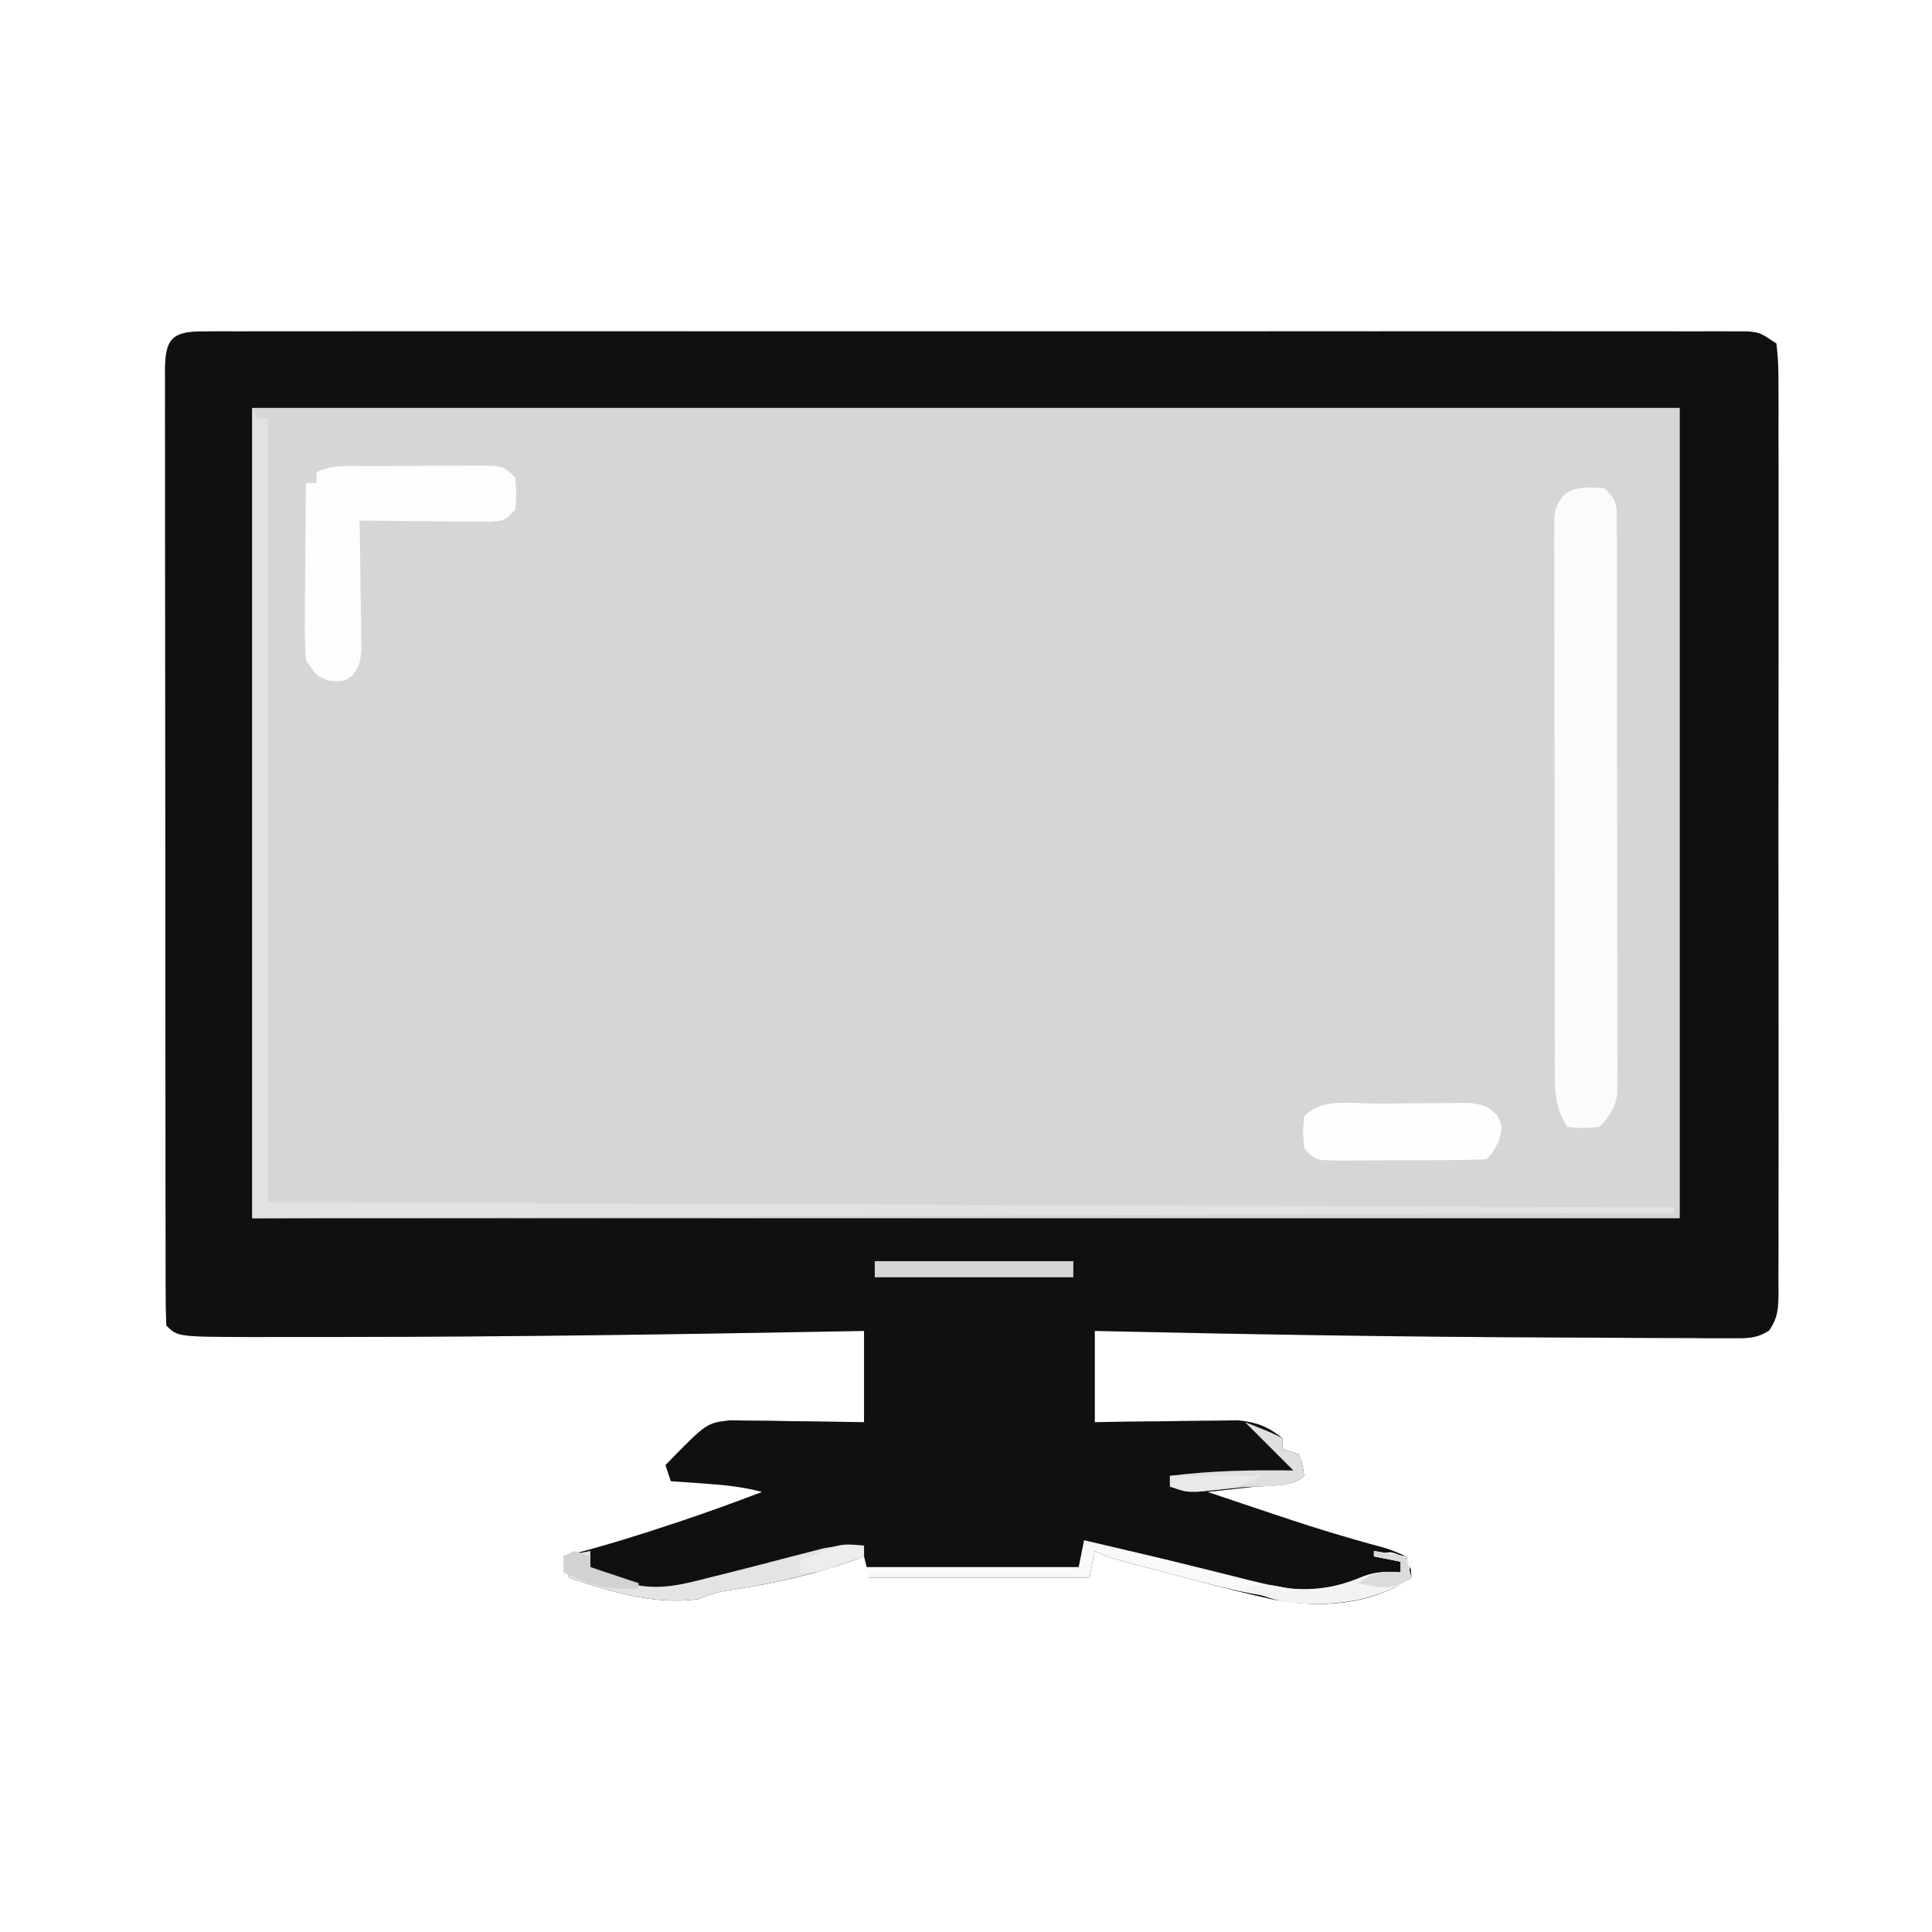
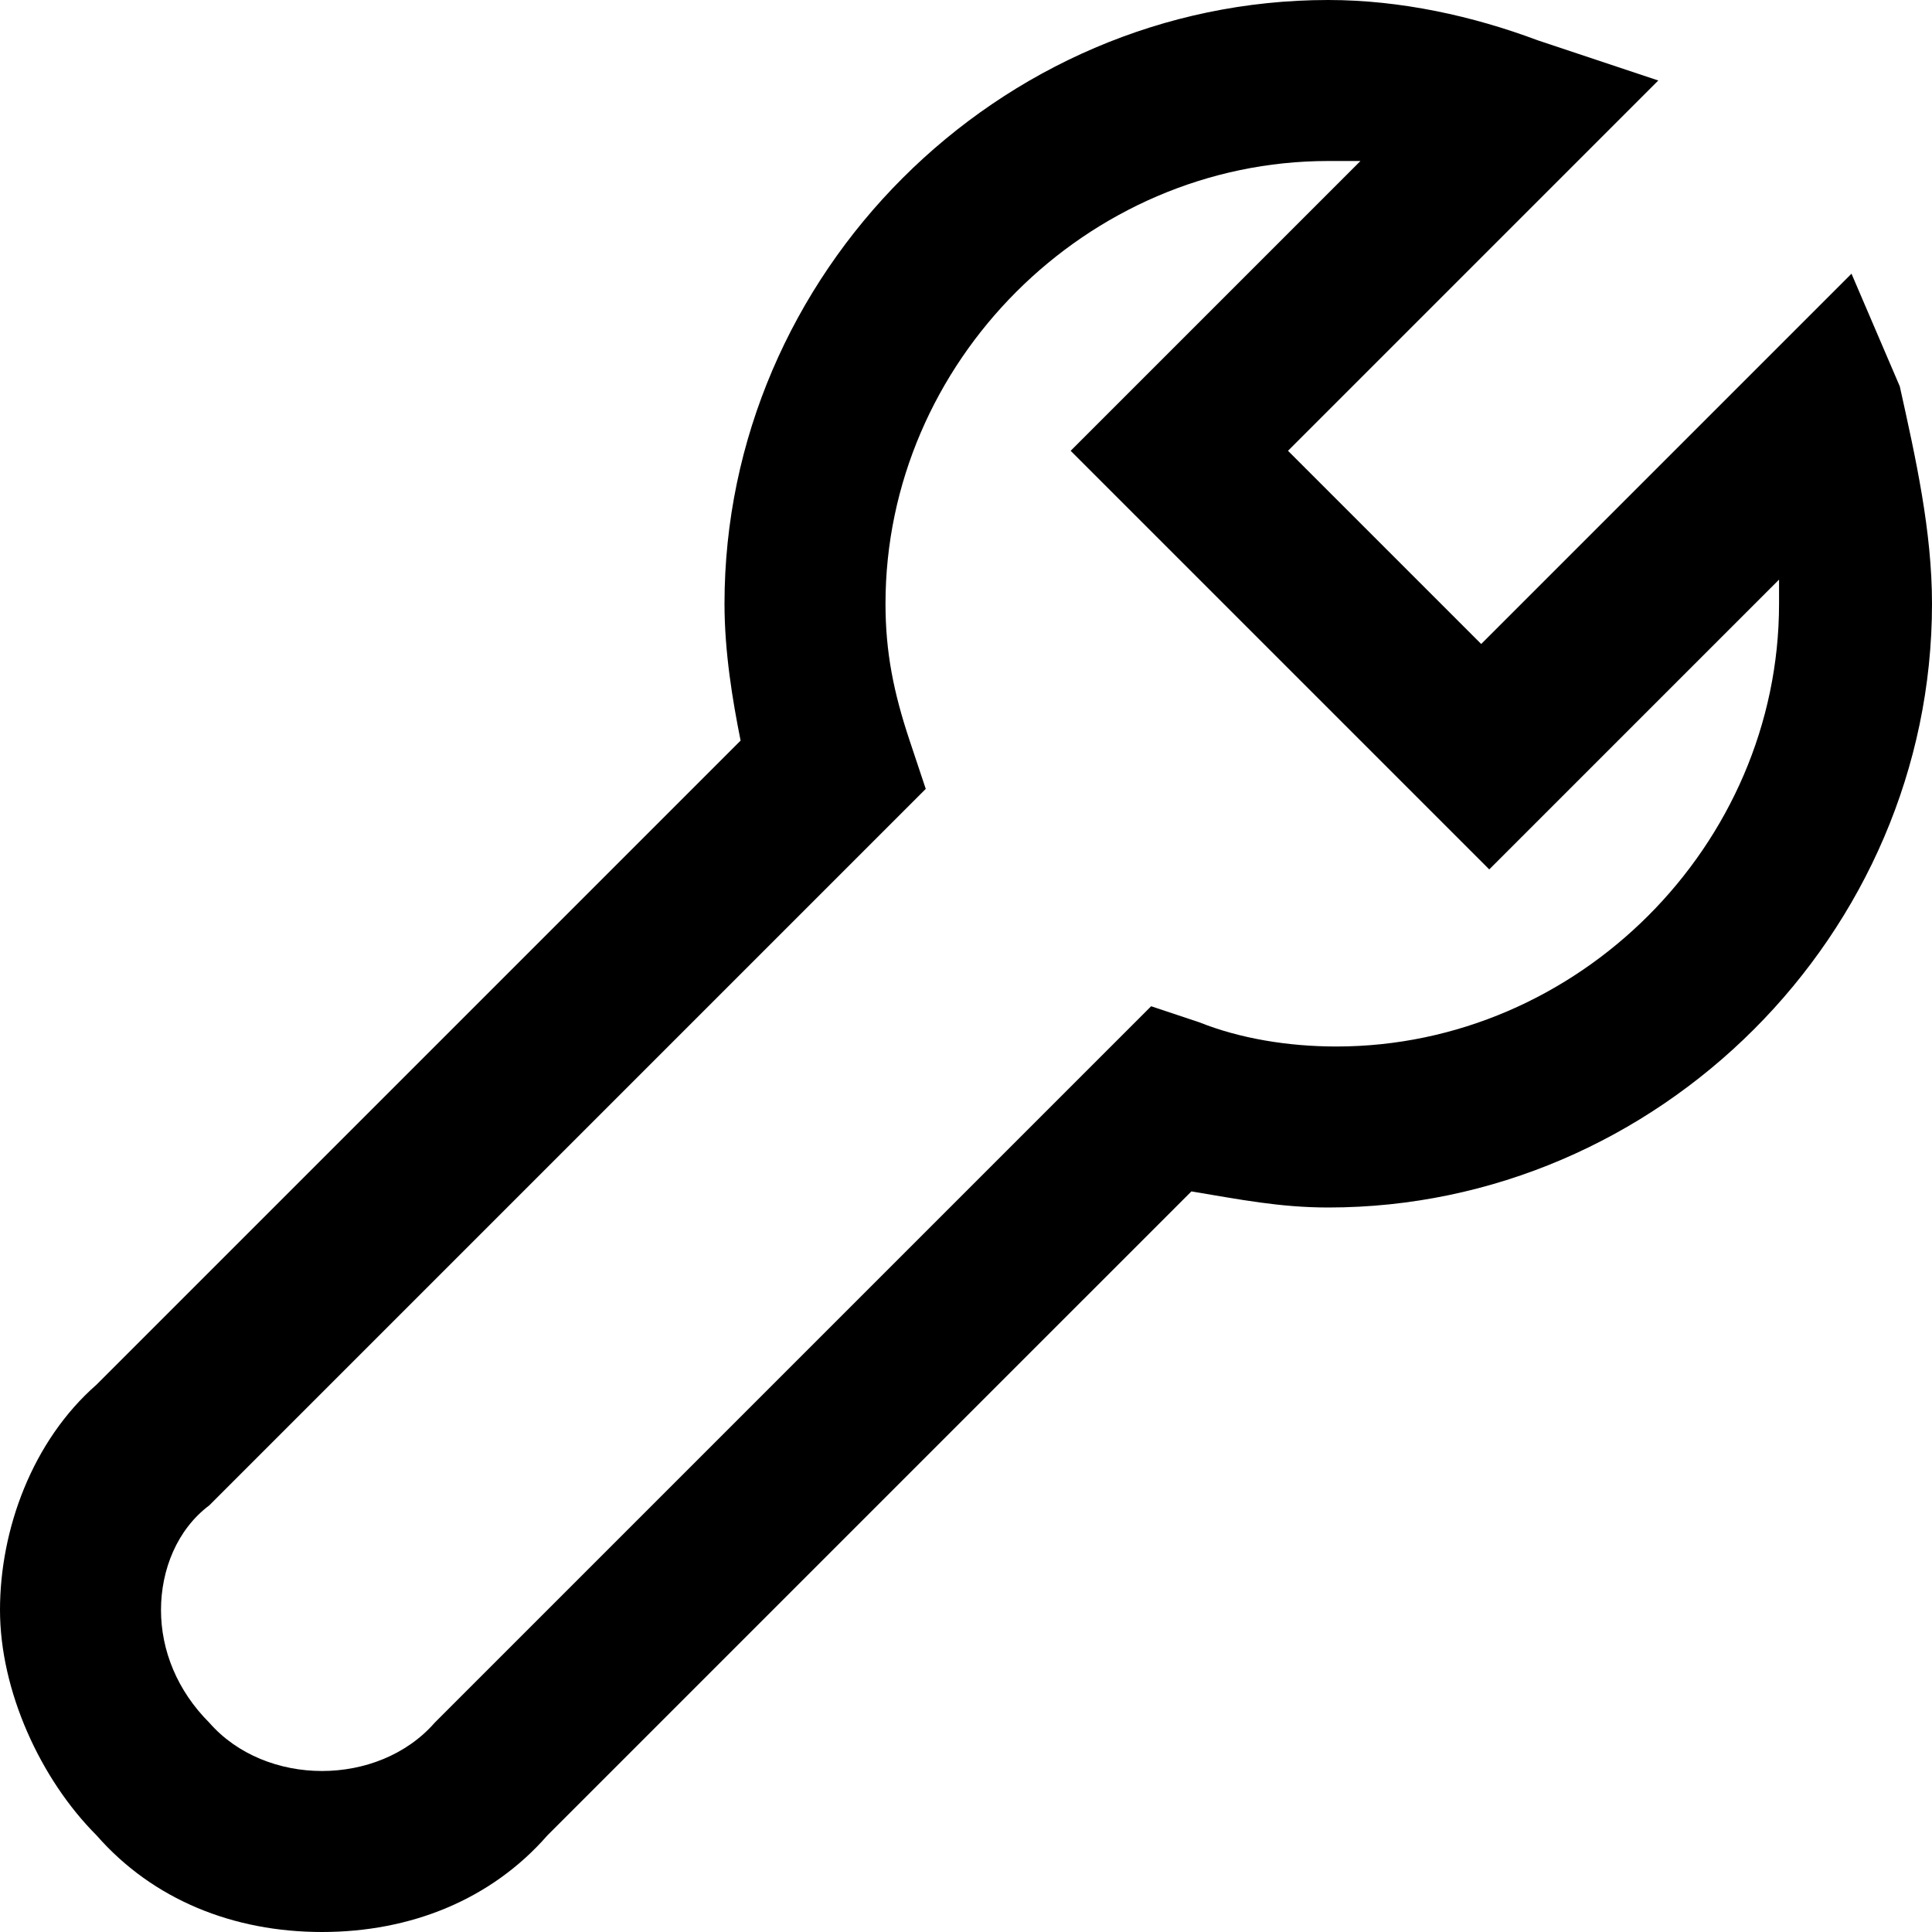
- <svg xmlns="http://www.w3.org/2000/svg" version="1.1" width="360" height="360">
-   <path d="M0 0 C1.03 -0.005 2.059 -0.01 3.12 -0.016 C4.26 -0.011 5.4 -0.007 6.575 -0.002 C7.779 -0.005 8.983 -0.009 10.224 -0.012 C13.577 -0.018 16.93 -0.016 20.283 -0.01 C23.896 -0.005 27.508 -0.012 31.12 -0.018 C38.201 -0.027 45.282 -0.025 52.362 -0.019 C58.115 -0.014 63.869 -0.014 69.622 -0.016 C70.439 -0.016 71.257 -0.017 72.099 -0.017 C73.76 -0.018 75.421 -0.018 77.082 -0.019 C92.67 -0.025 108.258 -0.018 123.846 -0.007 C137.231 0.002 150.616 0 164.001 -0.009 C179.531 -0.02 195.06 -0.024 210.59 -0.018 C212.245 -0.017 213.9 -0.017 215.555 -0.016 C216.776 -0.015 216.776 -0.015 218.023 -0.015 C223.771 -0.013 229.518 -0.016 235.266 -0.021 C242.269 -0.027 249.271 -0.025 256.274 -0.014 C259.849 -0.009 263.424 -0.007 266.999 -0.014 C270.869 -0.021 274.739 -0.012 278.609 -0.002 C279.746 -0.007 280.884 -0.011 282.056 -0.016 C283.605 -0.008 283.605 -0.008 285.184 0 C286.078 0 286.972 0.001 287.893 0.001 C290.155 0.252 290.155 0.252 293.155 2.252 C293.457 4.71 293.56 6.92 293.536 9.381 C293.541 10.124 293.545 10.867 293.55 11.632 C293.562 14.134 293.553 16.636 293.543 19.138 C293.547 20.927 293.553 22.715 293.559 24.504 C293.573 29.371 293.568 34.239 293.558 39.107 C293.551 44.193 293.558 49.279 293.562 54.365 C293.568 62.909 293.561 71.453 293.546 79.997 C293.53 89.883 293.535 99.769 293.552 109.655 C293.565 118.132 293.567 126.609 293.559 135.087 C293.555 140.155 293.554 145.222 293.564 150.29 C293.573 155.055 293.567 159.819 293.549 164.584 C293.545 166.335 293.547 168.087 293.553 169.839 C293.561 172.224 293.551 174.609 293.536 176.995 C293.543 177.693 293.549 178.391 293.556 179.11 C293.522 181.955 293.459 183.821 291.792 186.182 C289.342 187.783 287.368 187.618 284.461 187.608 C283.279 187.611 282.096 187.614 280.878 187.617 C279.584 187.605 278.29 187.592 276.956 187.58 C275.587 187.577 274.218 187.576 272.85 187.575 C269.156 187.57 265.462 187.546 261.768 187.518 C258.706 187.496 255.643 187.486 252.581 187.476 C223.768 187.379 194.961 186.903 166.155 186.252 C166.155 191.862 166.155 197.472 166.155 203.252 C168.263 203.217 170.37 203.182 172.542 203.146 C174.594 203.123 176.646 203.105 178.698 203.087 C180.119 203.072 181.54 203.051 182.961 203.025 C185.009 202.989 187.056 202.972 189.104 202.959 C190.95 202.935 190.95 202.935 192.834 202.911 C196.422 203.279 198.326 204.044 201.155 206.252 C201.155 206.912 201.155 207.572 201.155 208.252 C202.145 208.582 203.135 208.912 204.155 209.252 C204.905 211.252 204.905 211.252 205.155 213.252 C203.01 215.396 198.571 214.991 195.593 215.314 C194.383 215.451 194.383 215.451 193.149 215.59 C191.152 215.814 189.153 216.033 187.155 216.252 C189.374 216.998 191.593 217.743 193.812 218.487 C195.716 219.125 197.619 219.764 199.521 220.405 C204.02 221.912 208.516 223.383 213.077 224.689 C213.812 224.903 214.548 225.117 215.306 225.337 C216.68 225.731 218.059 226.112 219.442 226.477 C221.296 227.013 221.296 227.013 224.155 228.252 C225.077 230.396 225.077 230.396 225.155 232.252 C217.376 237.438 208.113 237.96 199.155 236.252 C194.488 235.212 189.867 234.053 185.25 232.813 C183.125 232.243 180.996 231.688 178.866 231.134 C168.498 228.423 168.498 228.423 166.155 227.252 C165.825 228.902 165.495 230.552 165.155 232.252 C151.625 232.252 138.095 232.252 124.155 232.252 C123.825 230.932 123.495 229.612 123.155 228.252 C122.486 228.506 121.817 228.76 121.128 229.021 C114.072 231.55 107.146 233.123 99.769 234.3 C95.844 234.874 95.844 234.874 92.155 236.252 C83.706 237.317 76.097 234.815 68.155 232.252 C67.825 230.932 67.495 229.612 67.155 228.252 C67.74 228.105 68.326 227.958 68.929 227.806 C75.147 226.182 81.248 224.285 87.343 222.252 C88.09 222.003 88.838 221.754 89.608 221.497 C94.498 219.851 99.332 218.087 104.155 216.252 C100.562 215.292 97.12 214.949 93.405 214.689 C92.235 214.605 91.064 214.522 89.858 214.435 C88.966 214.375 88.074 214.314 87.155 214.252 C86.825 213.262 86.495 212.272 86.155 211.252 C93.789 203.405 93.789 203.405 98.18 202.911 C99.332 202.927 100.484 202.943 101.671 202.959 C102.921 202.968 104.172 202.978 105.46 202.988 C106.762 203.013 108.064 203.038 109.405 203.064 C110.723 203.078 112.04 203.091 113.397 203.105 C116.65 203.141 119.903 203.194 123.155 203.252 C123.155 197.642 123.155 192.032 123.155 186.252 C120.703 186.297 120.703 186.297 118.201 186.343 C87.665 186.901 57.134 187.355 26.593 187.377 C25.349 187.379 24.105 187.382 22.823 187.384 C19.308 187.39 15.792 187.389 12.276 187.384 C11.247 187.386 10.217 187.388 9.157 187.391 C-4.751 187.345 -4.751 187.345 -6.845 185.252 C-6.947 182.891 -6.984 180.559 -6.979 178.197 C-6.981 177.451 -6.983 176.704 -6.985 175.935 C-6.992 173.413 -6.991 170.892 -6.99 168.371 C-6.993 166.571 -6.996 164.771 -7 162.972 C-7.009 158.069 -7.011 153.166 -7.012 148.263 C-7.013 144.177 -7.017 140.092 -7.02 136.006 C-7.028 126.371 -7.031 116.735 -7.03 107.1 C-7.03 97.144 -7.04 87.188 -7.056 77.232 C-7.069 68.699 -7.074 60.166 -7.074 51.632 C-7.073 46.529 -7.076 41.426 -7.087 36.323 C-7.097 31.526 -7.097 26.729 -7.089 21.931 C-7.088 20.166 -7.091 18.401 -7.097 16.636 C-7.104 14.235 -7.1 11.834 -7.092 9.433 C-7.097 8.727 -7.102 8.022 -7.108 7.295 C-7.065 1.403 -5.821 0.002 0 0 Z " fill="#D6D6D6" transform="translate(37.84484,61.74832)" />
-   <path d="M0 0 C1.03 -0.005 2.059 -0.01 3.12 -0.016 C4.26 -0.011 5.4 -0.007 6.575 -0.002 C7.779 -0.005 8.983 -0.009 10.224 -0.012 C13.577 -0.018 16.93 -0.016 20.283 -0.01 C23.896 -0.005 27.508 -0.012 31.12 -0.018 C38.201 -0.027 45.282 -0.025 52.362 -0.019 C58.115 -0.014 63.869 -0.014 69.622 -0.016 C70.439 -0.016 71.257 -0.017 72.099 -0.017 C73.76 -0.018 75.421 -0.018 77.082 -0.019 C92.67 -0.025 108.258 -0.018 123.846 -0.007 C137.231 0.002 150.616 0 164.001 -0.009 C179.531 -0.02 195.06 -0.024 210.59 -0.018 C212.245 -0.017 213.9 -0.017 215.555 -0.016 C216.776 -0.015 216.776 -0.015 218.023 -0.015 C223.771 -0.013 229.518 -0.016 235.266 -0.021 C242.269 -0.027 249.271 -0.025 256.274 -0.014 C259.849 -0.009 263.424 -0.007 266.999 -0.014 C270.869 -0.021 274.739 -0.012 278.609 -0.002 C279.746 -0.007 280.884 -0.011 282.056 -0.016 C283.605 -0.008 283.605 -0.008 285.184 0 C286.078 0 286.972 0.001 287.893 0.001 C290.155 0.252 290.155 0.252 293.155 2.252 C293.457 4.71 293.56 6.92 293.536 9.381 C293.541 10.124 293.545 10.867 293.55 11.632 C293.562 14.134 293.553 16.636 293.543 19.138 C293.547 20.927 293.553 22.715 293.559 24.504 C293.573 29.371 293.568 34.239 293.558 39.107 C293.551 44.193 293.558 49.279 293.562 54.365 C293.568 62.909 293.561 71.453 293.546 79.997 C293.53 89.883 293.535 99.769 293.552 109.655 C293.565 118.132 293.567 126.609 293.559 135.087 C293.555 140.155 293.554 145.222 293.564 150.29 C293.573 155.055 293.567 159.819 293.549 164.584 C293.545 166.335 293.547 168.087 293.553 169.839 C293.561 172.224 293.551 174.609 293.536 176.995 C293.543 177.693 293.549 178.391 293.556 179.11 C293.522 181.955 293.459 183.821 291.792 186.182 C289.342 187.783 287.368 187.618 284.461 187.608 C283.279 187.611 282.096 187.614 280.878 187.617 C279.584 187.605 278.29 187.592 276.956 187.58 C275.587 187.577 274.218 187.576 272.85 187.575 C269.156 187.57 265.462 187.546 261.768 187.518 C258.706 187.496 255.643 187.486 252.581 187.476 C223.768 187.379 194.961 186.903 166.155 186.252 C166.155 191.862 166.155 197.472 166.155 203.252 C168.263 203.217 170.37 203.182 172.542 203.146 C174.594 203.123 176.646 203.105 178.698 203.087 C180.119 203.072 181.54 203.051 182.961 203.025 C185.009 202.989 187.056 202.972 189.104 202.959 C190.95 202.935 190.95 202.935 192.834 202.911 C196.422 203.279 198.326 204.044 201.155 206.252 C201.155 206.912 201.155 207.572 201.155 208.252 C202.145 208.582 203.135 208.912 204.155 209.252 C204.905 211.252 204.905 211.252 205.155 213.252 C203.01 215.396 198.571 214.991 195.593 215.314 C194.383 215.451 194.383 215.451 193.149 215.59 C191.152 215.814 189.153 216.033 187.155 216.252 C189.374 216.998 191.593 217.743 193.812 218.487 C195.716 219.125 197.619 219.764 199.521 220.405 C204.02 221.912 208.516 223.383 213.077 224.689 C213.812 224.903 214.548 225.117 215.306 225.337 C216.68 225.731 218.059 226.112 219.442 226.477 C221.296 227.013 221.296 227.013 224.155 228.252 C225.077 230.396 225.077 230.396 225.155 232.252 C217.376 237.438 208.113 237.96 199.155 236.252 C194.488 235.212 189.867 234.053 185.25 232.813 C183.125 232.243 180.996 231.688 178.866 231.134 C168.498 228.423 168.498 228.423 166.155 227.252 C165.825 228.902 165.495 230.552 165.155 232.252 C151.625 232.252 138.095 232.252 124.155 232.252 C123.825 230.932 123.495 229.612 123.155 228.252 C122.486 228.506 121.817 228.76 121.128 229.021 C114.072 231.55 107.146 233.123 99.769 234.3 C95.844 234.874 95.844 234.874 92.155 236.252 C83.706 237.317 76.097 234.815 68.155 232.252 C67.825 230.932 67.495 229.612 67.155 228.252 C67.74 228.105 68.326 227.958 68.929 227.806 C75.147 226.182 81.248 224.285 87.343 222.252 C88.09 222.003 88.838 221.754 89.608 221.497 C94.498 219.851 99.332 218.087 104.155 216.252 C100.562 215.292 97.12 214.949 93.405 214.689 C92.235 214.605 91.064 214.522 89.858 214.435 C88.966 214.375 88.074 214.314 87.155 214.252 C86.825 213.262 86.495 212.272 86.155 211.252 C93.789 203.405 93.789 203.405 98.18 202.911 C99.332 202.927 100.484 202.943 101.671 202.959 C102.921 202.968 104.172 202.978 105.46 202.988 C106.762 203.013 108.064 203.038 109.405 203.064 C110.723 203.078 112.04 203.091 113.397 203.105 C116.65 203.141 119.903 203.194 123.155 203.252 C123.155 197.642 123.155 192.032 123.155 186.252 C120.703 186.297 120.703 186.297 118.201 186.343 C87.665 186.901 57.134 187.355 26.593 187.377 C25.349 187.379 24.105 187.382 22.823 187.384 C19.308 187.39 15.792 187.389 12.276 187.384 C11.247 187.386 10.217 187.388 9.157 187.391 C-4.751 187.345 -4.751 187.345 -6.845 185.252 C-6.947 182.891 -6.984 180.559 -6.979 178.197 C-6.981 177.451 -6.983 176.704 -6.985 175.935 C-6.992 173.413 -6.991 170.892 -6.99 168.371 C-6.993 166.571 -6.996 164.771 -7 162.972 C-7.009 158.069 -7.011 153.166 -7.012 148.263 C-7.013 144.177 -7.017 140.092 -7.02 136.006 C-7.028 126.371 -7.031 116.735 -7.03 107.1 C-7.03 97.144 -7.04 87.188 -7.056 77.232 C-7.069 68.699 -7.074 60.166 -7.074 51.632 C-7.073 46.529 -7.076 41.426 -7.087 36.323 C-7.097 31.526 -7.097 26.729 -7.089 21.931 C-7.088 20.166 -7.091 18.401 -7.097 16.636 C-7.104 14.235 -7.1 11.834 -7.092 9.433 C-7.097 8.727 -7.102 8.022 -7.108 7.295 C-7.065 1.403 -5.821 0.002 0 0 Z M9.155 14.252 C9.155 64.082 9.155 113.912 9.155 165.252 C96.935 165.252 184.715 165.252 275.155 165.252 C275.155 115.422 275.155 65.592 275.155 14.252 C187.375 14.252 99.595 14.252 9.155 14.252 Z " fill="#101010" transform="translate(37.84484,61.74832)" />
-   <path d="M0 0 C2.459 2.459 2.252 3.124 2.261 6.504 C2.268 7.451 2.275 8.399 2.282 9.376 C2.28 10.419 2.277 11.462 2.275 12.537 C2.28 13.633 2.285 14.729 2.29 15.858 C2.304 19.496 2.303 23.135 2.301 26.773 C2.305 29.294 2.309 31.816 2.314 34.337 C2.321 39.628 2.321 44.919 2.316 50.21 C2.31 56.326 2.322 62.441 2.343 68.556 C2.363 74.438 2.366 80.32 2.363 86.202 C2.363 88.705 2.368 91.208 2.378 93.711 C2.391 97.209 2.384 100.707 2.372 104.205 C2.38 105.244 2.388 106.283 2.395 107.353 C2.388 108.307 2.381 109.26 2.374 110.243 C2.374 111.07 2.375 111.897 2.375 112.749 C1.904 115.575 0.991 116.959 -1 119 C-4.188 119.25 -4.188 119.25 -7 119 C-8.751 115.965 -9.252 113.778 -9.261 110.287 C-9.268 109.344 -9.275 108.4 -9.282 107.428 C-9.28 106.4 -9.277 105.372 -9.275 104.312 C-9.28 103.224 -9.285 102.136 -9.29 101.015 C-9.304 97.415 -9.303 93.815 -9.301 90.215 C-9.305 87.717 -9.309 85.219 -9.314 82.72 C-9.321 77.484 -9.321 72.248 -9.316 67.011 C-9.31 60.957 -9.322 54.903 -9.343 48.849 C-9.363 43.024 -9.366 37.199 -9.363 31.373 C-9.363 28.894 -9.368 26.416 -9.378 23.937 C-9.391 20.477 -9.384 17.018 -9.372 13.558 C-9.38 12.528 -9.388 11.498 -9.395 10.436 C-9.388 9.496 -9.381 8.555 -9.374 7.586 C-9.374 6.768 -9.375 5.95 -9.375 5.107 C-8.428 -0.217 -4.778 -0.508 0 0 Z " fill="#FBFBFB" transform="translate(299,91)" />
-   <path d="M0 0 C0.725 -0.003 1.45 -0.007 2.197 -0.01 C3.73 -0.015 5.263 -0.017 6.796 -0.017 C9.147 -0.02 11.497 -0.038 13.848 -0.057 C15.336 -0.06 16.824 -0.062 18.312 -0.062 C19.018 -0.07 19.723 -0.077 20.45 -0.084 C25.427 -0.061 25.427 -0.061 27.656 2.168 C27.906 5.168 27.906 5.168 27.656 8.168 C25.656 10.168 25.656 10.168 22.951 10.395 C21.83 10.385 20.709 10.374 19.555 10.363 C17.737 10.354 17.737 10.354 15.883 10.344 C14.612 10.327 13.341 10.31 12.031 10.293 C10.752 10.284 9.474 10.275 8.156 10.266 C4.989 10.242 1.823 10.209 -1.344 10.168 C-1.32 11.371 -1.32 11.371 -1.296 12.599 C-1.234 16.226 -1.195 19.853 -1.156 23.48 C-1.131 24.743 -1.106 26.006 -1.08 27.307 C-1.066 29.119 -1.066 29.119 -1.051 30.969 C-1.027 32.642 -1.027 32.642 -1.003 34.349 C-1.344 37.168 -1.344 37.168 -2.702 39.063 C-4.344 40.168 -4.344 40.168 -6.906 40.043 C-9.344 39.168 -9.344 39.168 -11.344 36.168 C-11.515 33.626 -11.576 31.196 -11.539 28.656 C-11.536 27.928 -11.533 27.2 -11.53 26.45 C-11.519 24.126 -11.494 21.804 -11.469 19.48 C-11.459 17.904 -11.45 16.328 -11.441 14.752 C-11.419 10.89 -11.385 7.029 -11.344 3.168 C-10.684 3.168 -10.024 3.168 -9.344 3.168 C-9.344 2.508 -9.344 1.848 -9.344 1.168 C-6.353 -0.327 -3.28 0.005 0 0 Z " fill="#FDFDFD" transform="translate(68.34375,86.83203)" />
-   <path d="M0 0 C0.33 0.66 0.66 1.32 1 2 C1.66 2 2.32 2 3 2 C3 50.18 3 98.36 3 148 C89.46 148.33 175.92 148.66 265 149 C265 149.33 265 149.66 265 150 C177.55 150.33 90.1 150.66 0 151 C0 101.17 0 51.34 0 0 Z " fill="#E2E2E2" transform="translate(47,76)" />
-   <path d="M0 0 C0.744 0 1.487 0 2.254 0 C4.521 -0.004 6.787 -0.04 9.055 -0.078 C10.494 -0.084 11.934 -0.088 13.373 -0.09 C14.685 -0.098 15.997 -0.106 17.349 -0.115 C20.596 0.371 20.596 0.371 22.594 2.232 C23.596 4.371 23.596 4.371 22.846 7.059 C21.596 9.371 21.596 9.371 20.596 10.371 C18.243 10.484 15.922 10.535 13.568 10.539 C12.512 10.544 12.512 10.544 11.435 10.549 C9.943 10.554 8.45 10.557 6.958 10.556 C4.671 10.559 2.385 10.577 0.098 10.596 C-1.35 10.599 -2.797 10.601 -4.244 10.602 C-4.931 10.609 -5.617 10.616 -6.324 10.623 C-11.175 10.6 -11.175 10.6 -13.404 8.371 C-13.654 5.371 -13.654 5.371 -13.404 2.371 C-9.909 -1.124 -4.726 0.032 0 0 Z " fill="#FEFEFE" transform="translate(256.4043,205.6289)" />
-   <path d="M0 0 C1.66 0.389 3.319 0.779 4.979 1.169 C6.472 1.52 7.966 1.869 9.461 2.218 C13.824 3.239 18.177 4.289 22.523 5.379 C23.445 5.607 24.366 5.835 25.316 6.07 C27.109 6.514 28.901 6.965 30.69 7.425 C37.208 9.026 43.826 10.43 50.188 7.5 C53.267 6.206 55.611 5.682 59 6 C59 5.34 59 4.68 59 4 C57.35 3.67 55.7 3.34 54 3 C57 2 57 2 59.188 2.938 C59.786 3.288 60.384 3.639 61 4 C60.67 5.32 60.34 6.64 60 8 C45.714 12.859 35.422 11.409 21.095 7.562 C18.969 6.992 16.841 6.436 14.711 5.883 C4.343 3.172 4.343 3.172 2 2 C1.67 3.65 1.34 5.3 1 7 C-12.53 7 -26.06 7 -40 7 C-40.33 6.34 -40.66 5.68 -41 5 C-27.8 5 -14.6 5 -1 5 C-0.67 3.35 -0.34 1.7 0 0 Z " fill="#F9F9F9" transform="translate(202,287)" />
-   <path d="M0 0 C0 0.66 0 1.32 0 2 C-7.699 4.922 -15.282 6.756 -23.386 8.048 C-27.311 8.623 -27.311 8.623 -31 10 C-39.449 11.065 -47.058 8.563 -55 6 C-55.33 4.68 -55.66 3.36 -56 2 C-54.35 1.67 -52.7 1.34 -51 1 C-51 1.99 -51 2.98 -51 4 C-49.221 4.74 -47.426 5.44 -45.625 6.125 C-44.128 6.717 -44.128 6.717 -42.602 7.32 C-37.655 8.254 -33.823 7.234 -29 6 C-27.53 5.636 -27.53 5.636 -26.031 5.265 C-21.841 4.214 -17.661 3.13 -13.482 2.035 C-12.461 1.773 -11.439 1.512 -10.387 1.242 C-9.013 0.884 -9.013 0.884 -7.612 0.519 C-5.002 0 -2.653 -0.095 0 0 Z " fill="#E4E4E4" transform="translate(161,288)" />
-   <path d="M0 0 C12.21 0 24.42 0 37 0 C37 0.99 37 1.98 37 3 C24.79 3 12.58 3 0 3 C0 2.01 0 1.02 0 0 Z " fill="#D6D6D6" transform="translate(163,235)" />
-   <path d="M0 0 C2.97 0.495 2.97 0.495 6 1 C6.33 2.32 6.66 3.64 7 5 C-0.024 9.683 -8.305 10.45 -16.527 9.52 C-19.181 8.962 -21.517 8.079 -24 7 C-20.834 5.982 -19.17 6.208 -16 7 C-10.509 7.366 -6.878 6.788 -1.832 4.668 C0.501 3.817 2.541 3.769 5 4 C5 3.34 5 2.68 5 2 C2.525 1.505 2.525 1.505 0 1 C0 0.67 0 0.34 0 0 Z " fill="#F3F3F3" transform="translate(256,289)" />
-   <path d="M0 0 C4.75 1.875 4.75 1.875 7 3 C7 3.66 7 4.32 7 5 C7.99 5.33 8.98 5.66 10 6 C10.75 8 10.75 8 11 10 C8.59 12.41 2.885 11.82 -0.375 12.125 C-1.347 12.224 -2.319 12.324 -3.32 12.426 C-4.254 12.515 -5.187 12.604 -6.148 12.695 C-7.006 12.778 -7.864 12.861 -8.748 12.946 C-11 13 -11 13 -14 12 C-14 11.34 -14 10.68 -14 10 C-6.314 9.028 1.259 8.891 9 9 C8.258 8.258 7.515 7.515 6.75 6.75 C4.5 4.5 2.25 2.25 0 0 Z " fill="#DFDFDF" transform="translate(232,265)" />
-   <path d="M0 0 C0.99 0.33 1.98 0.66 3 1 C3 1.66 3 2.32 3 3 C5.97 3.99 8.94 4.98 12 6 C12 6.33 12 6.66 12 7 C6.346 7.346 2.97 6.434 -2 4 C-2 3.01 -2 2.02 -2 1 C-1.34 0.67 -0.68 0.34 0 0 Z " fill="#D2D2D2" transform="translate(107,289)" />
-   <path d="M0 0 C2.97 0.495 2.97 0.495 6 1 C6.33 2.32 6.66 3.64 7 5 C3.15 7.567 1.414 6.833 -3 6 C0.228 3.848 1.284 3.799 5 4 C5 3.34 5 2.68 5 2 C3.35 1.67 1.7 1.34 0 1 C0 0.67 0 0.34 0 0 Z " fill="#DBDBDB" transform="translate(256,289)" />
-   <path d="M0 0 C5.61 0 11.22 0 17 0 C13.457 1.771 11.716 2.34 7.938 2.688 C7.08 2.774 6.223 2.86 5.34 2.949 C3 3 3 3 0 2 C0 1.34 0 0.68 0 0 Z " fill="#E9E9E9" transform="translate(218,275)" />
-   <path d="M0 0 C0 0.66 0 1.32 0 2 C-1.436 2.506 -2.874 3.004 -4.312 3.5 C-5.513 3.918 -5.513 3.918 -6.738 4.344 C-9 5 -9 5 -12 5 C-12 4.34 -12 3.68 -12 3 C-4.714 -0.429 -4.714 -0.429 0 0 Z " fill="#EDEDED" transform="translate(161,288)" />
+ <svg xmlns="http://www.w3.org/2000/svg" fill="#000000" height="800px" width="800px" version="1.1" id="XMLID_259_" viewBox="0 0 24 24" xml:space="preserve">
+   <g id="configuration">
+     <g>
+       <path d="M4,24c-1.1,0-2.1-0.4-2.8-1.2C0.5,22.1,0,21,0,20s0.4-2.1,1.2-2.8l8-8C9.1,8.7,9,8.1,9,7.5C9,3.4,12.4,0,16.5,0    c0.9,0,1.8,0.2,2.6,0.5L20.6,1L16,5.6L18.4,8L23,3.4l0.6,1.4C23.8,5.7,24,6.6,24,7.5c0,4.1-3.4,7.5-7.5,7.5    c-0.6,0-1.1-0.1-1.7-0.2l-8,8C6.1,23.6,5.1,24,4,24z M16.5,2c-3,0-5.5,2.5-5.5,5.5c0,0.6,0.1,1.1,0.3,1.7l0.2,0.6l-8.9,8.9    C2.2,19,2,19.5,2,20s0.2,1,0.6,1.4c0.7,0.8,2.1,0.8,2.8,0l8.9-8.9l0.6,0.2c0.5,0.2,1.1,0.3,1.7,0.3c3,0,5.5-2.5,5.5-5.5    c0-0.1,0-0.2,0-0.3l-3.6,3.6l-5.2-5.2L16.9,2C16.7,2,16.6,2,16.5,2z" />
+     </g>
+   </g>
</svg>
